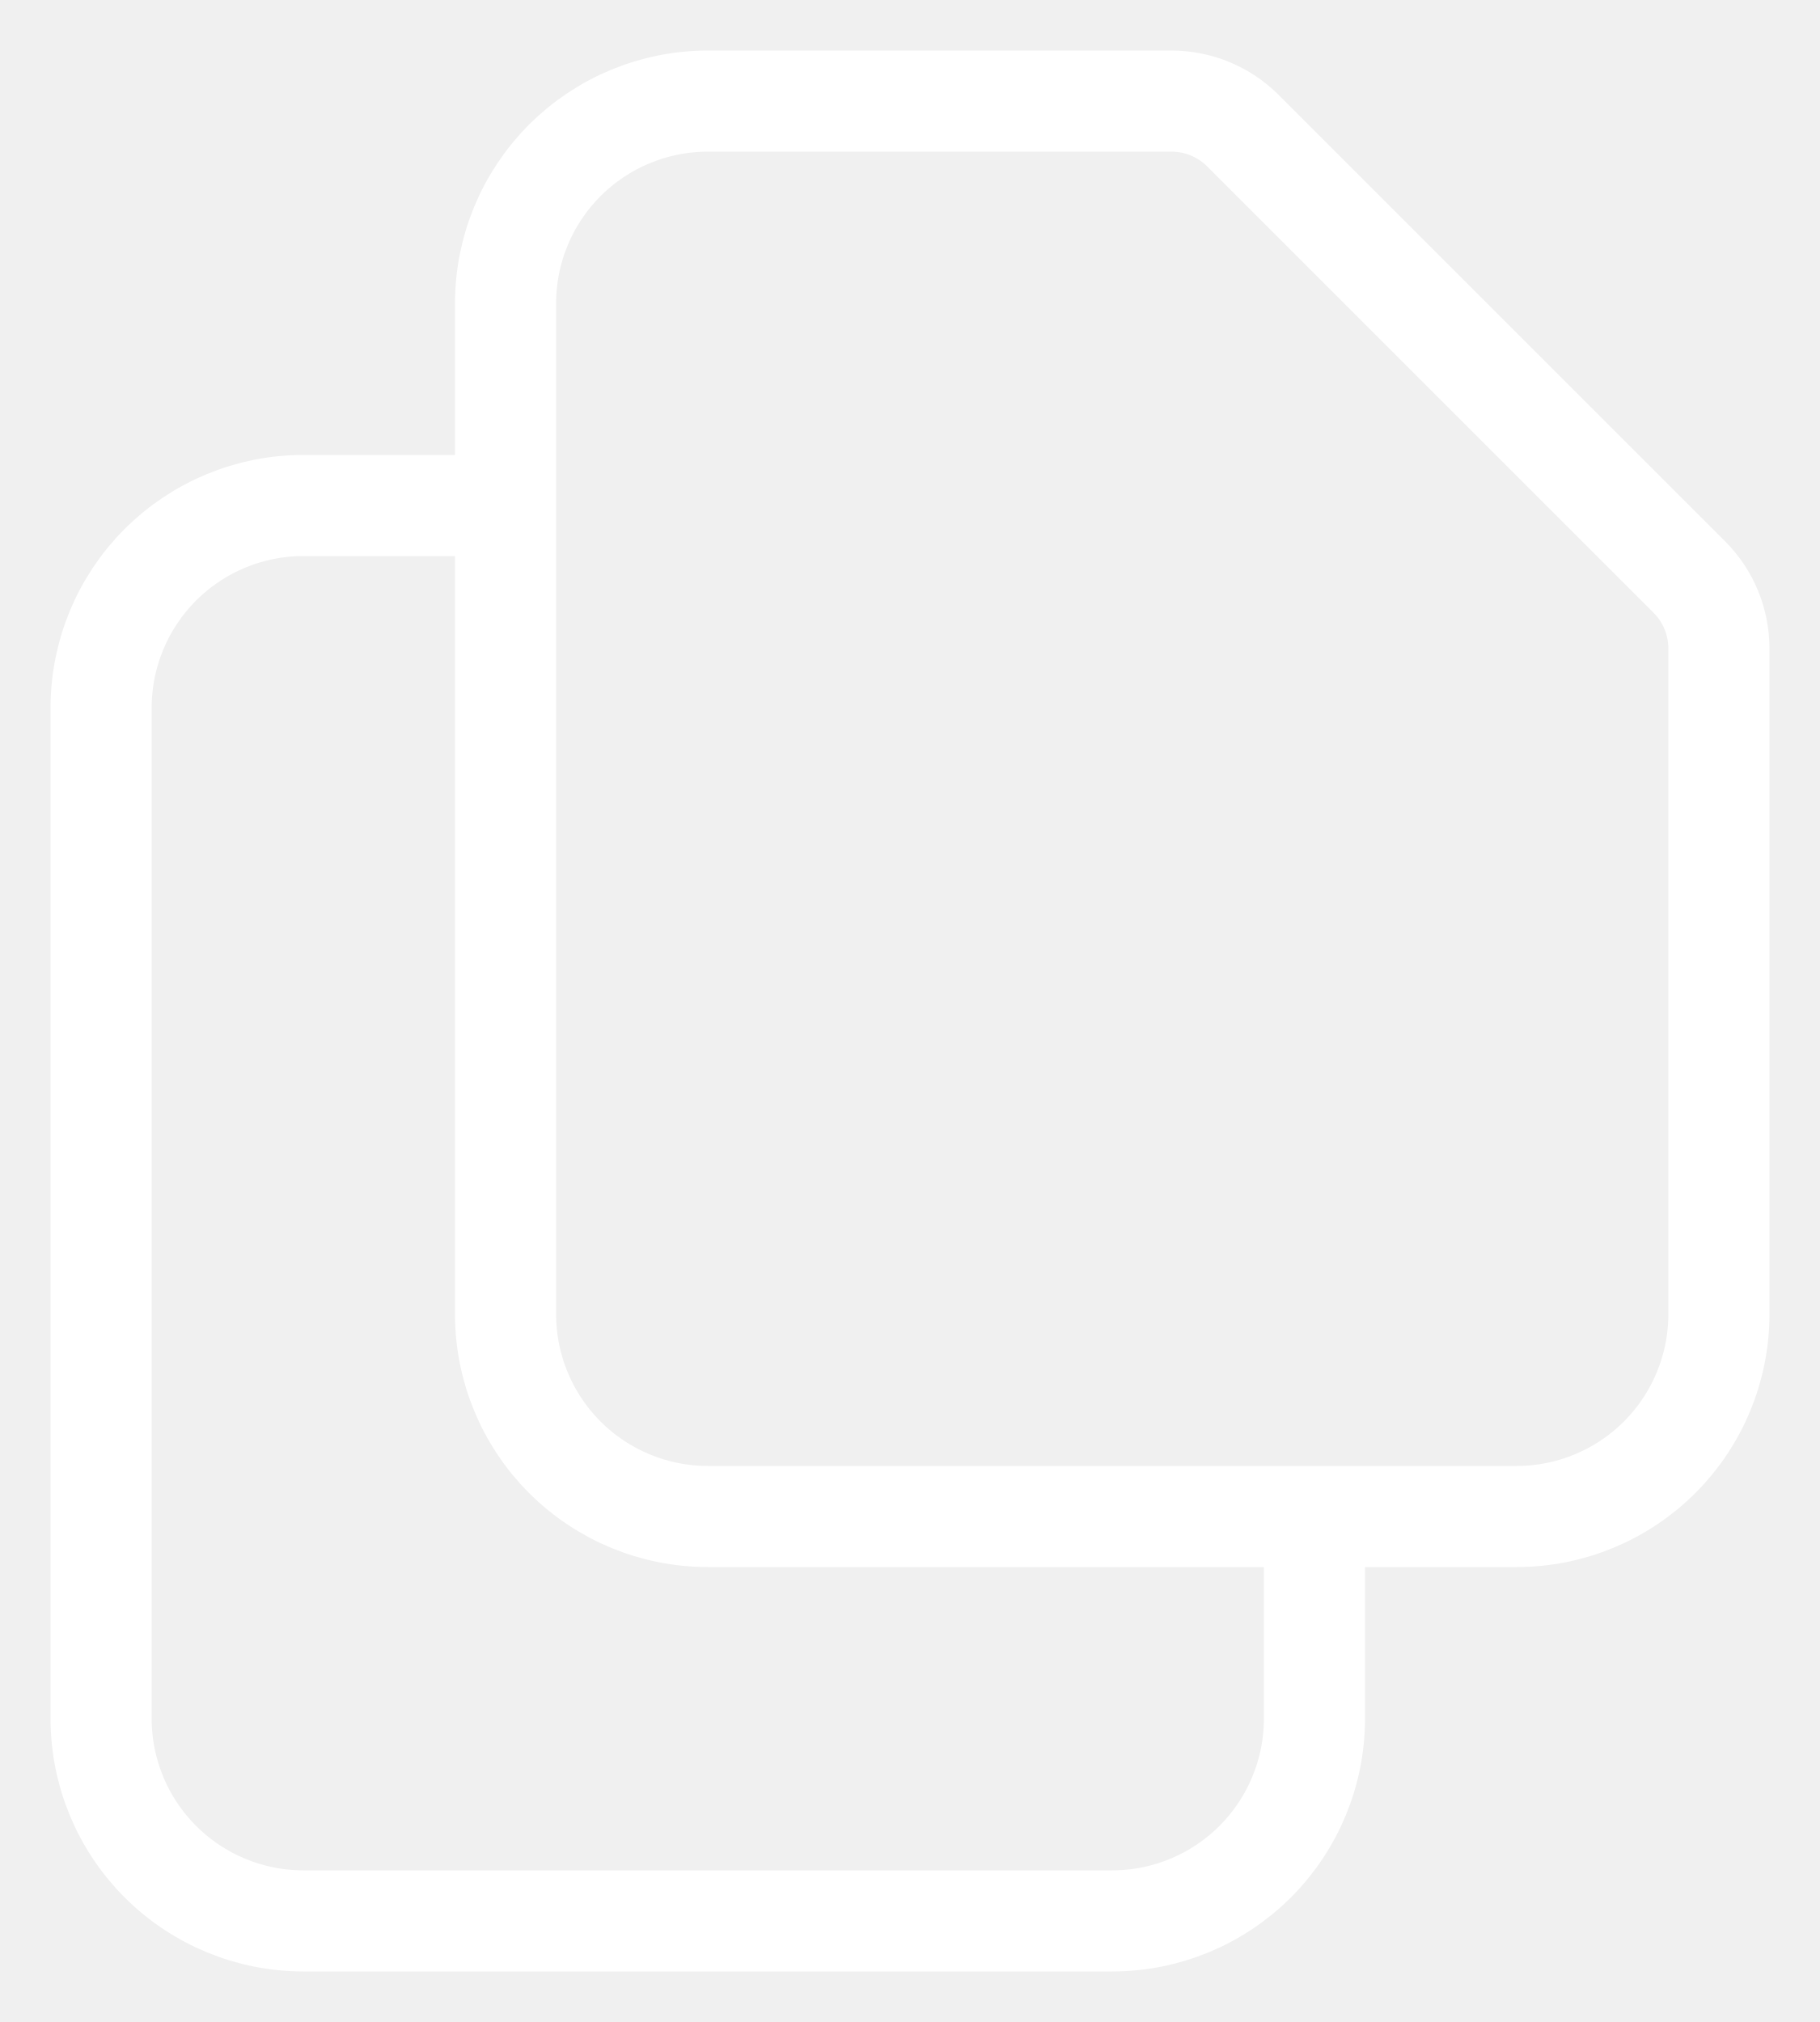
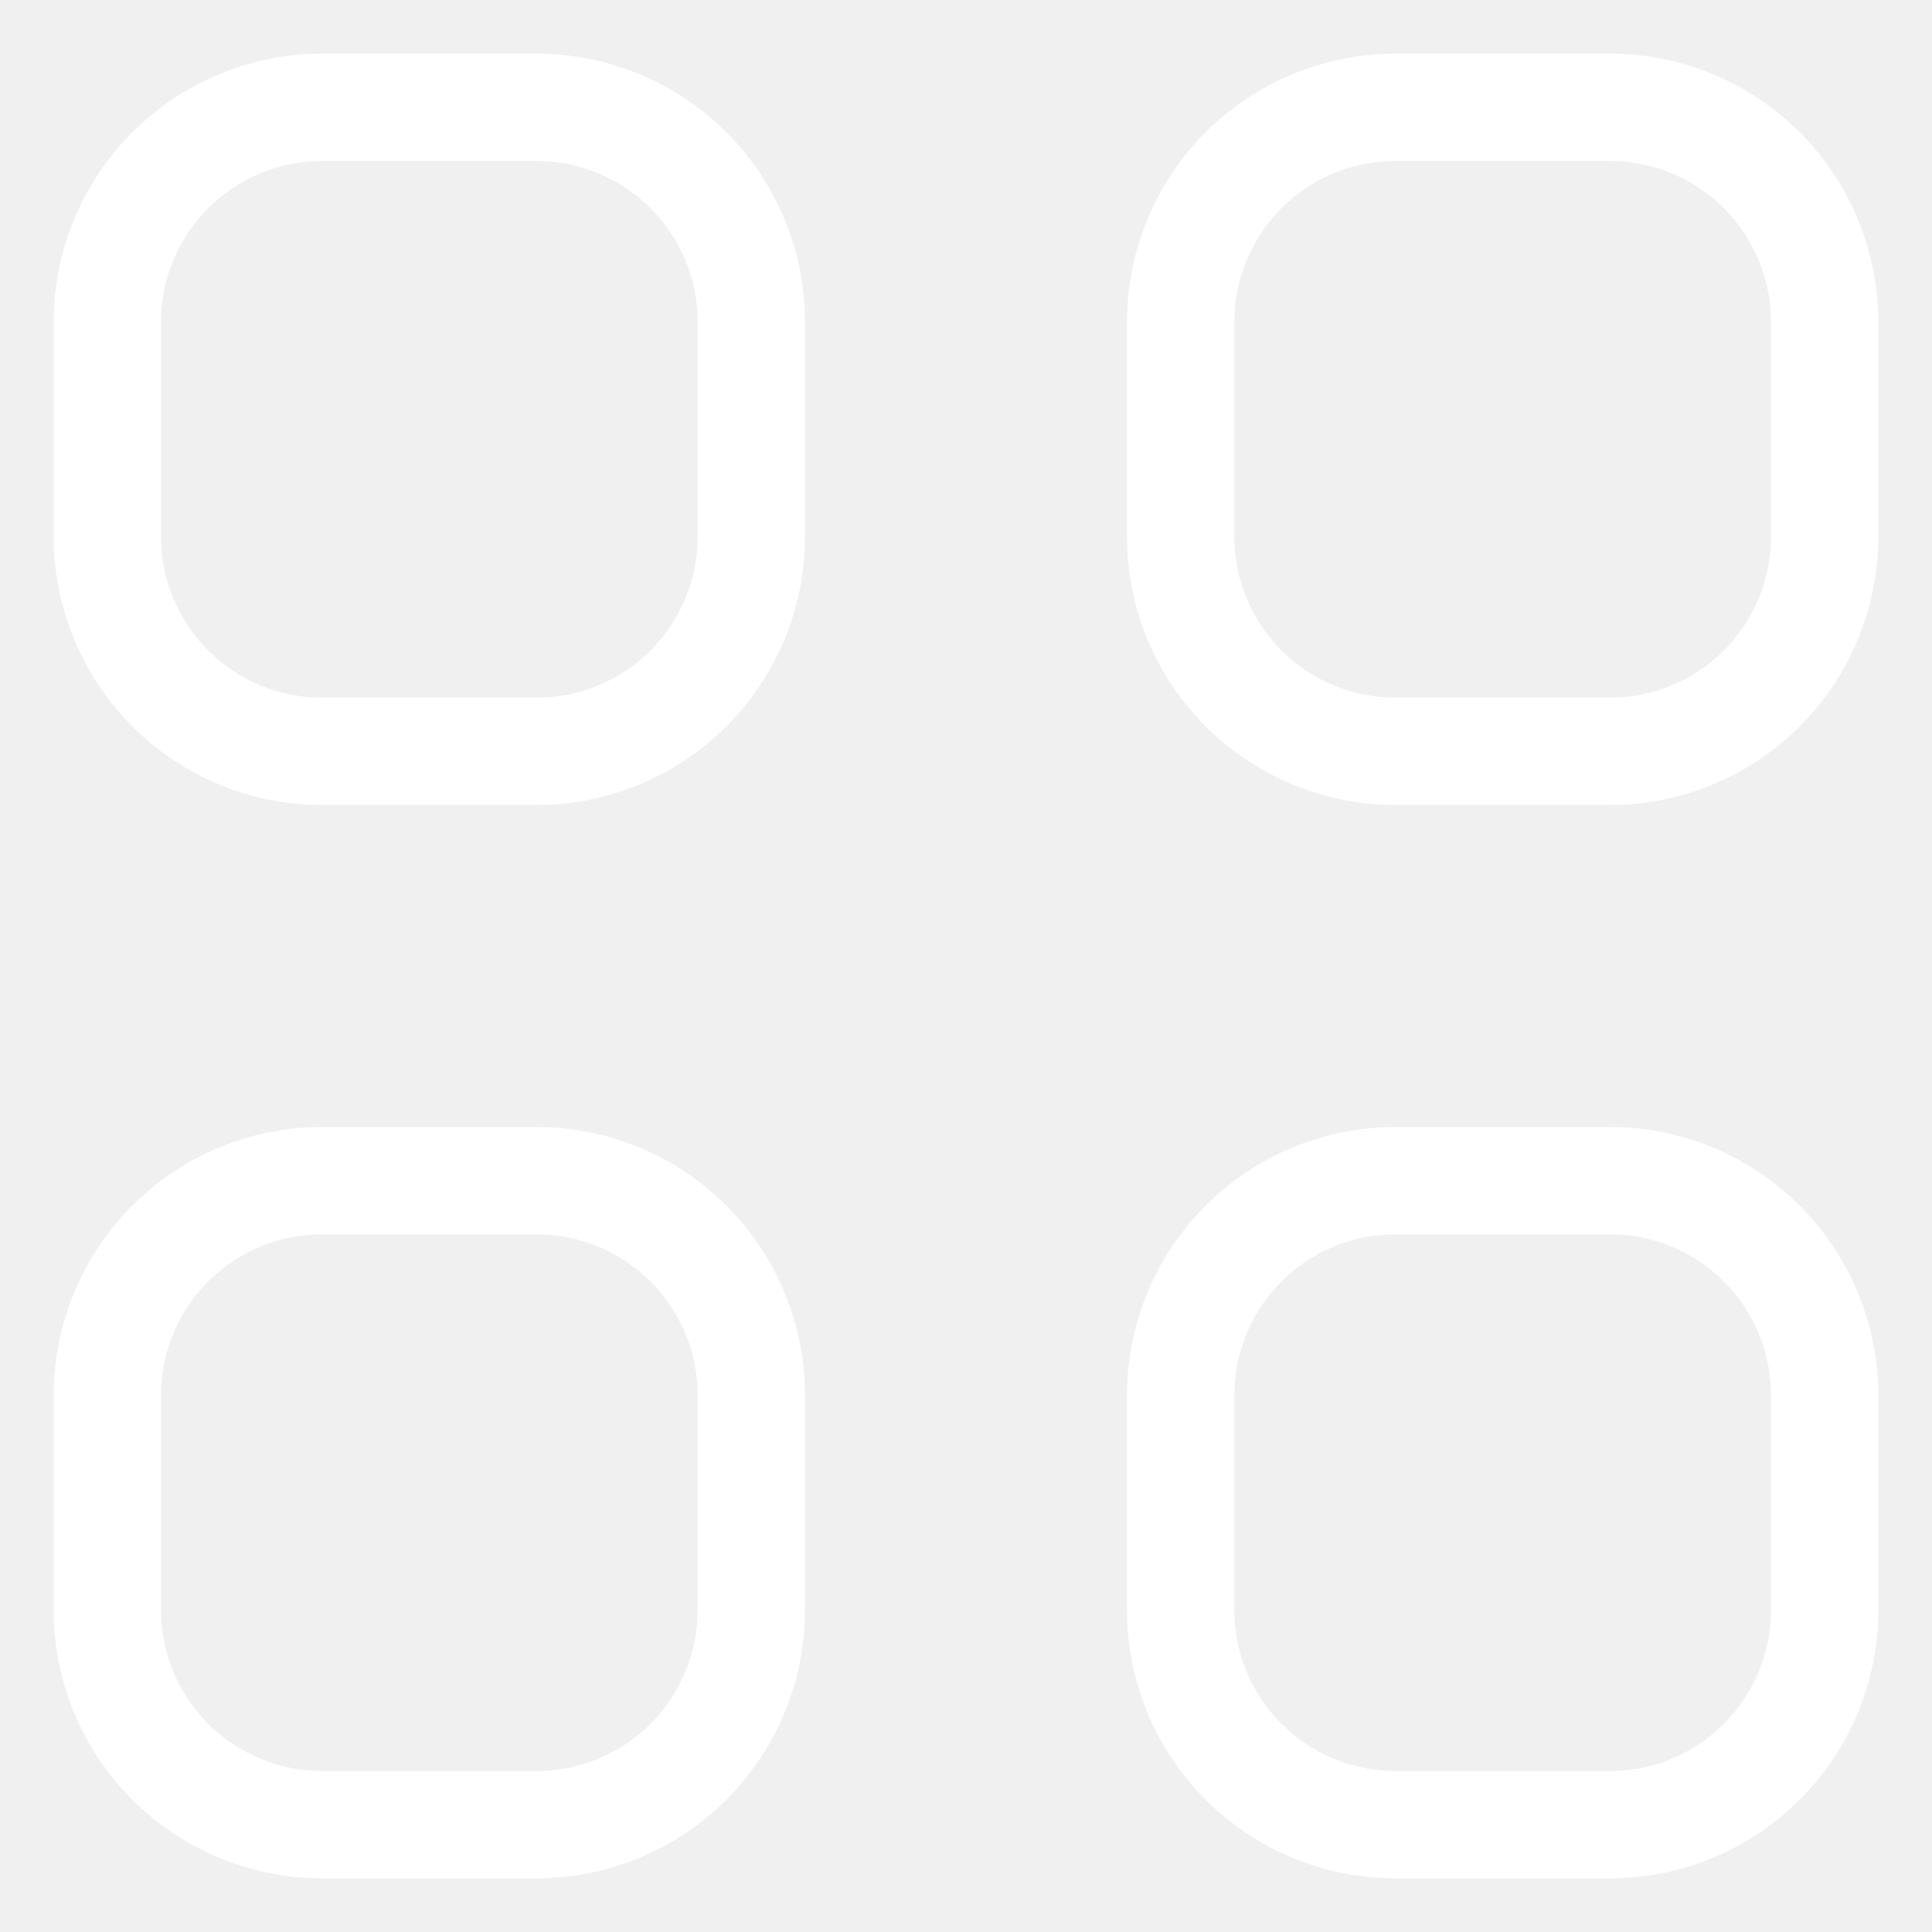
- <svg xmlns="http://www.w3.org/2000/svg" width="18" height="20" viewBox="0 0 18 20" fill="none">
-   <path d="M5 5V13C5 13.53 5.211 14.039 5.586 14.414C5.961 14.789 6.47 15 7 15H13M5 5V3C5 2.47 5.211 1.961 5.586 1.586C5.961 1.211 6.47 1 7 1H11.586C11.851 1 12.105 1.105 12.293 1.293L16.707 5.707C16.895 5.894 17 6.149 17 6.414V13C17 13.53 16.789 14.039 16.414 14.414C16.039 14.789 15.53 15 15 15H13M5 5H3C2.47 5 1.961 5.211 1.586 5.586C1.211 5.961 1 6.47 1 7V17C1 17.53 1.211 18.039 1.586 18.414C1.961 18.789 2.47 19 3 19H11C11.53 19 12.039 18.789 12.414 18.414C12.789 18.039 13 17.53 13 17V15" stroke="white" stroke-linecap="round" stroke-linejoin="round" />
+ <svg xmlns="http://www.w3.org/2000/svg" width="18" height="18" viewBox="0 0 18 18" fill="none">
+   <path d="M1 3C1 2.47 1.211 1.961 1.586 1.586C1.961 1.211 2.47 1 3 1H5C5.53 1 6.039 1.211 6.414 1.586C6.789 1.961 7 2.47 7 3V5C7 5.53 6.789 6.039 6.414 6.414C6.039 6.789 5.53 7 5 7H3C2.47 7 1.961 6.789 1.586 6.414C1.211 6.039 1 5.53 1 5V3ZM11 3C11 2.47 11.211 1.961 11.586 1.586C11.961 1.211 12.47 1 13 1H15C15.53 1 16.039 1.211 16.414 1.586C16.789 1.961 17 2.47 17 3V5C17 5.53 16.789 6.039 16.414 6.414C16.039 6.789 15.53 7 15 7H13C12.47 7 11.961 6.789 11.586 6.414C11.211 6.039 11 5.53 11 5V3ZM1 13C1 12.47 1.211 11.961 1.586 11.586C1.961 11.211 2.47 11 3 11H5C5.53 11 6.039 11.211 6.414 11.586C6.789 11.961 7 12.47 7 13V15C7 15.53 6.789 16.039 6.414 16.414C6.039 16.789 5.53 17 5 17H3C2.47 17 1.961 16.789 1.586 16.414C1.211 16.039 1 15.53 1 15V13ZM11 13C11 12.47 11.211 11.961 11.586 11.586C11.961 11.211 12.47 11 13 11H15C15.53 11 16.039 11.211 16.414 11.586C16.789 11.961 17 12.47 17 13V15C17 15.53 16.789 16.039 16.414 16.414C16.039 16.789 15.53 17 15 17H13C12.47 17 11.961 16.789 11.586 16.414C11.211 16.039 11 15.53 11 15V13Z" stroke="white" stroke-linecap="round" stroke-linejoin="round" />
</svg>
